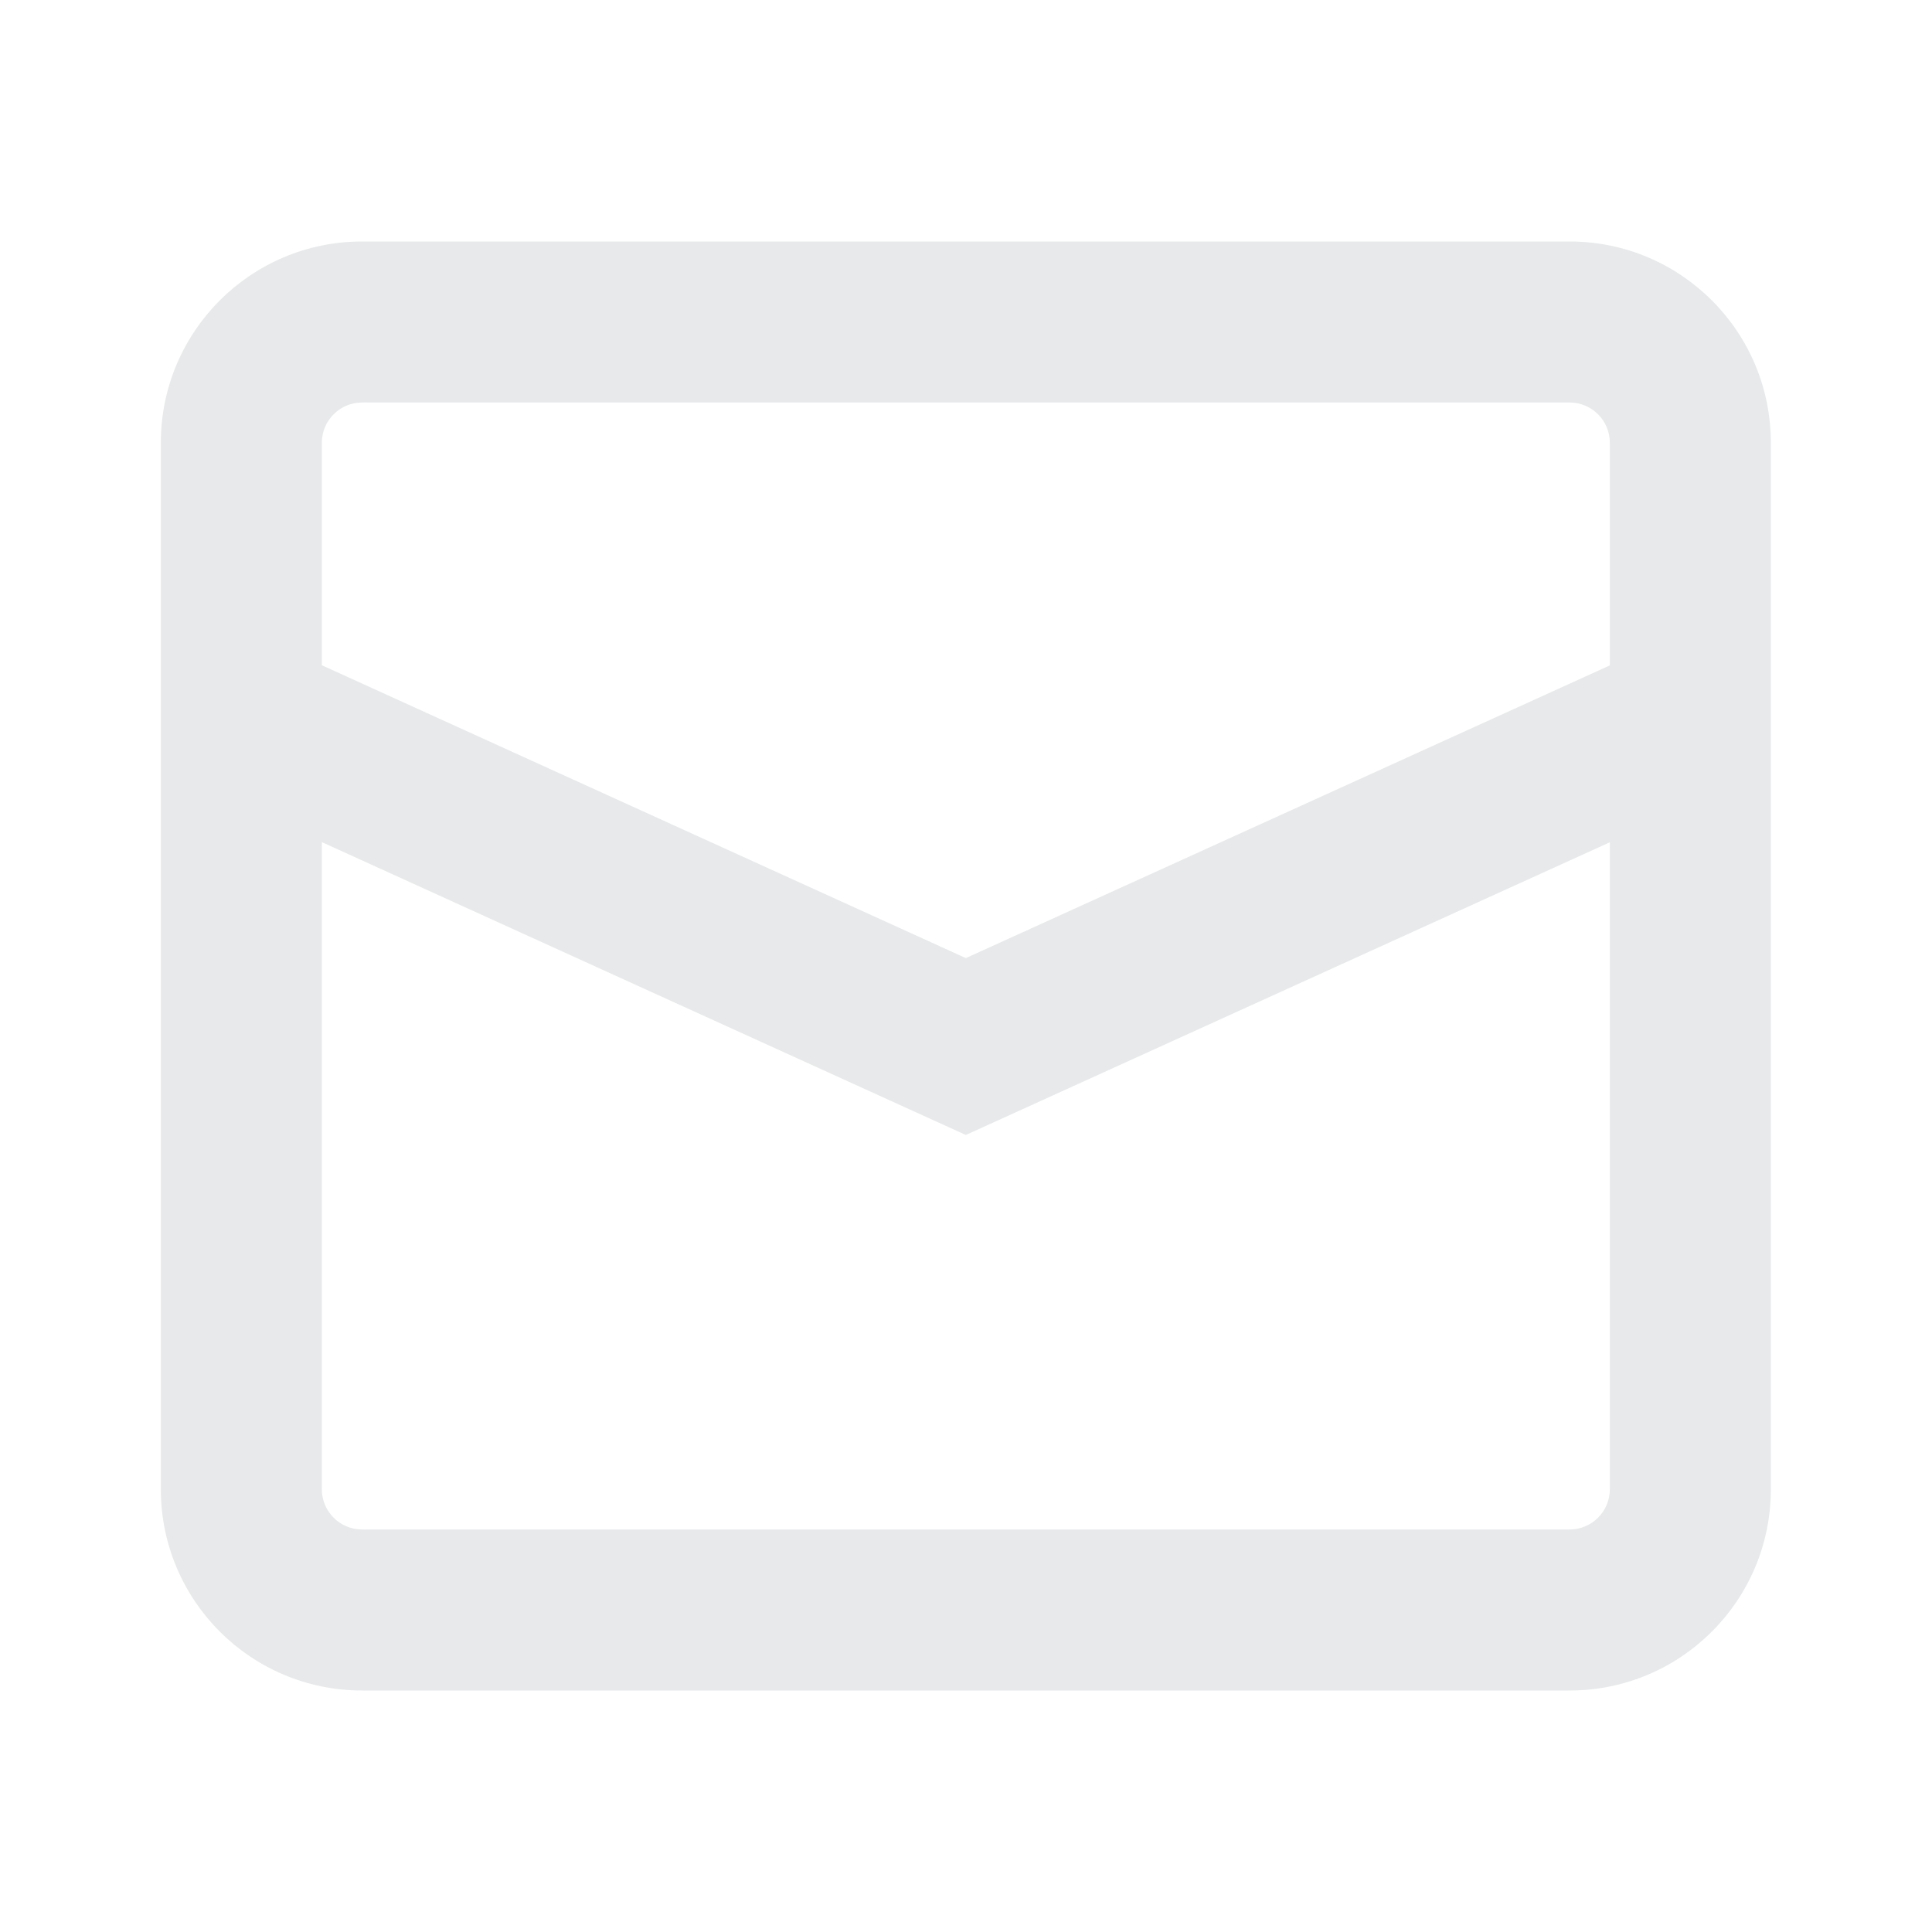
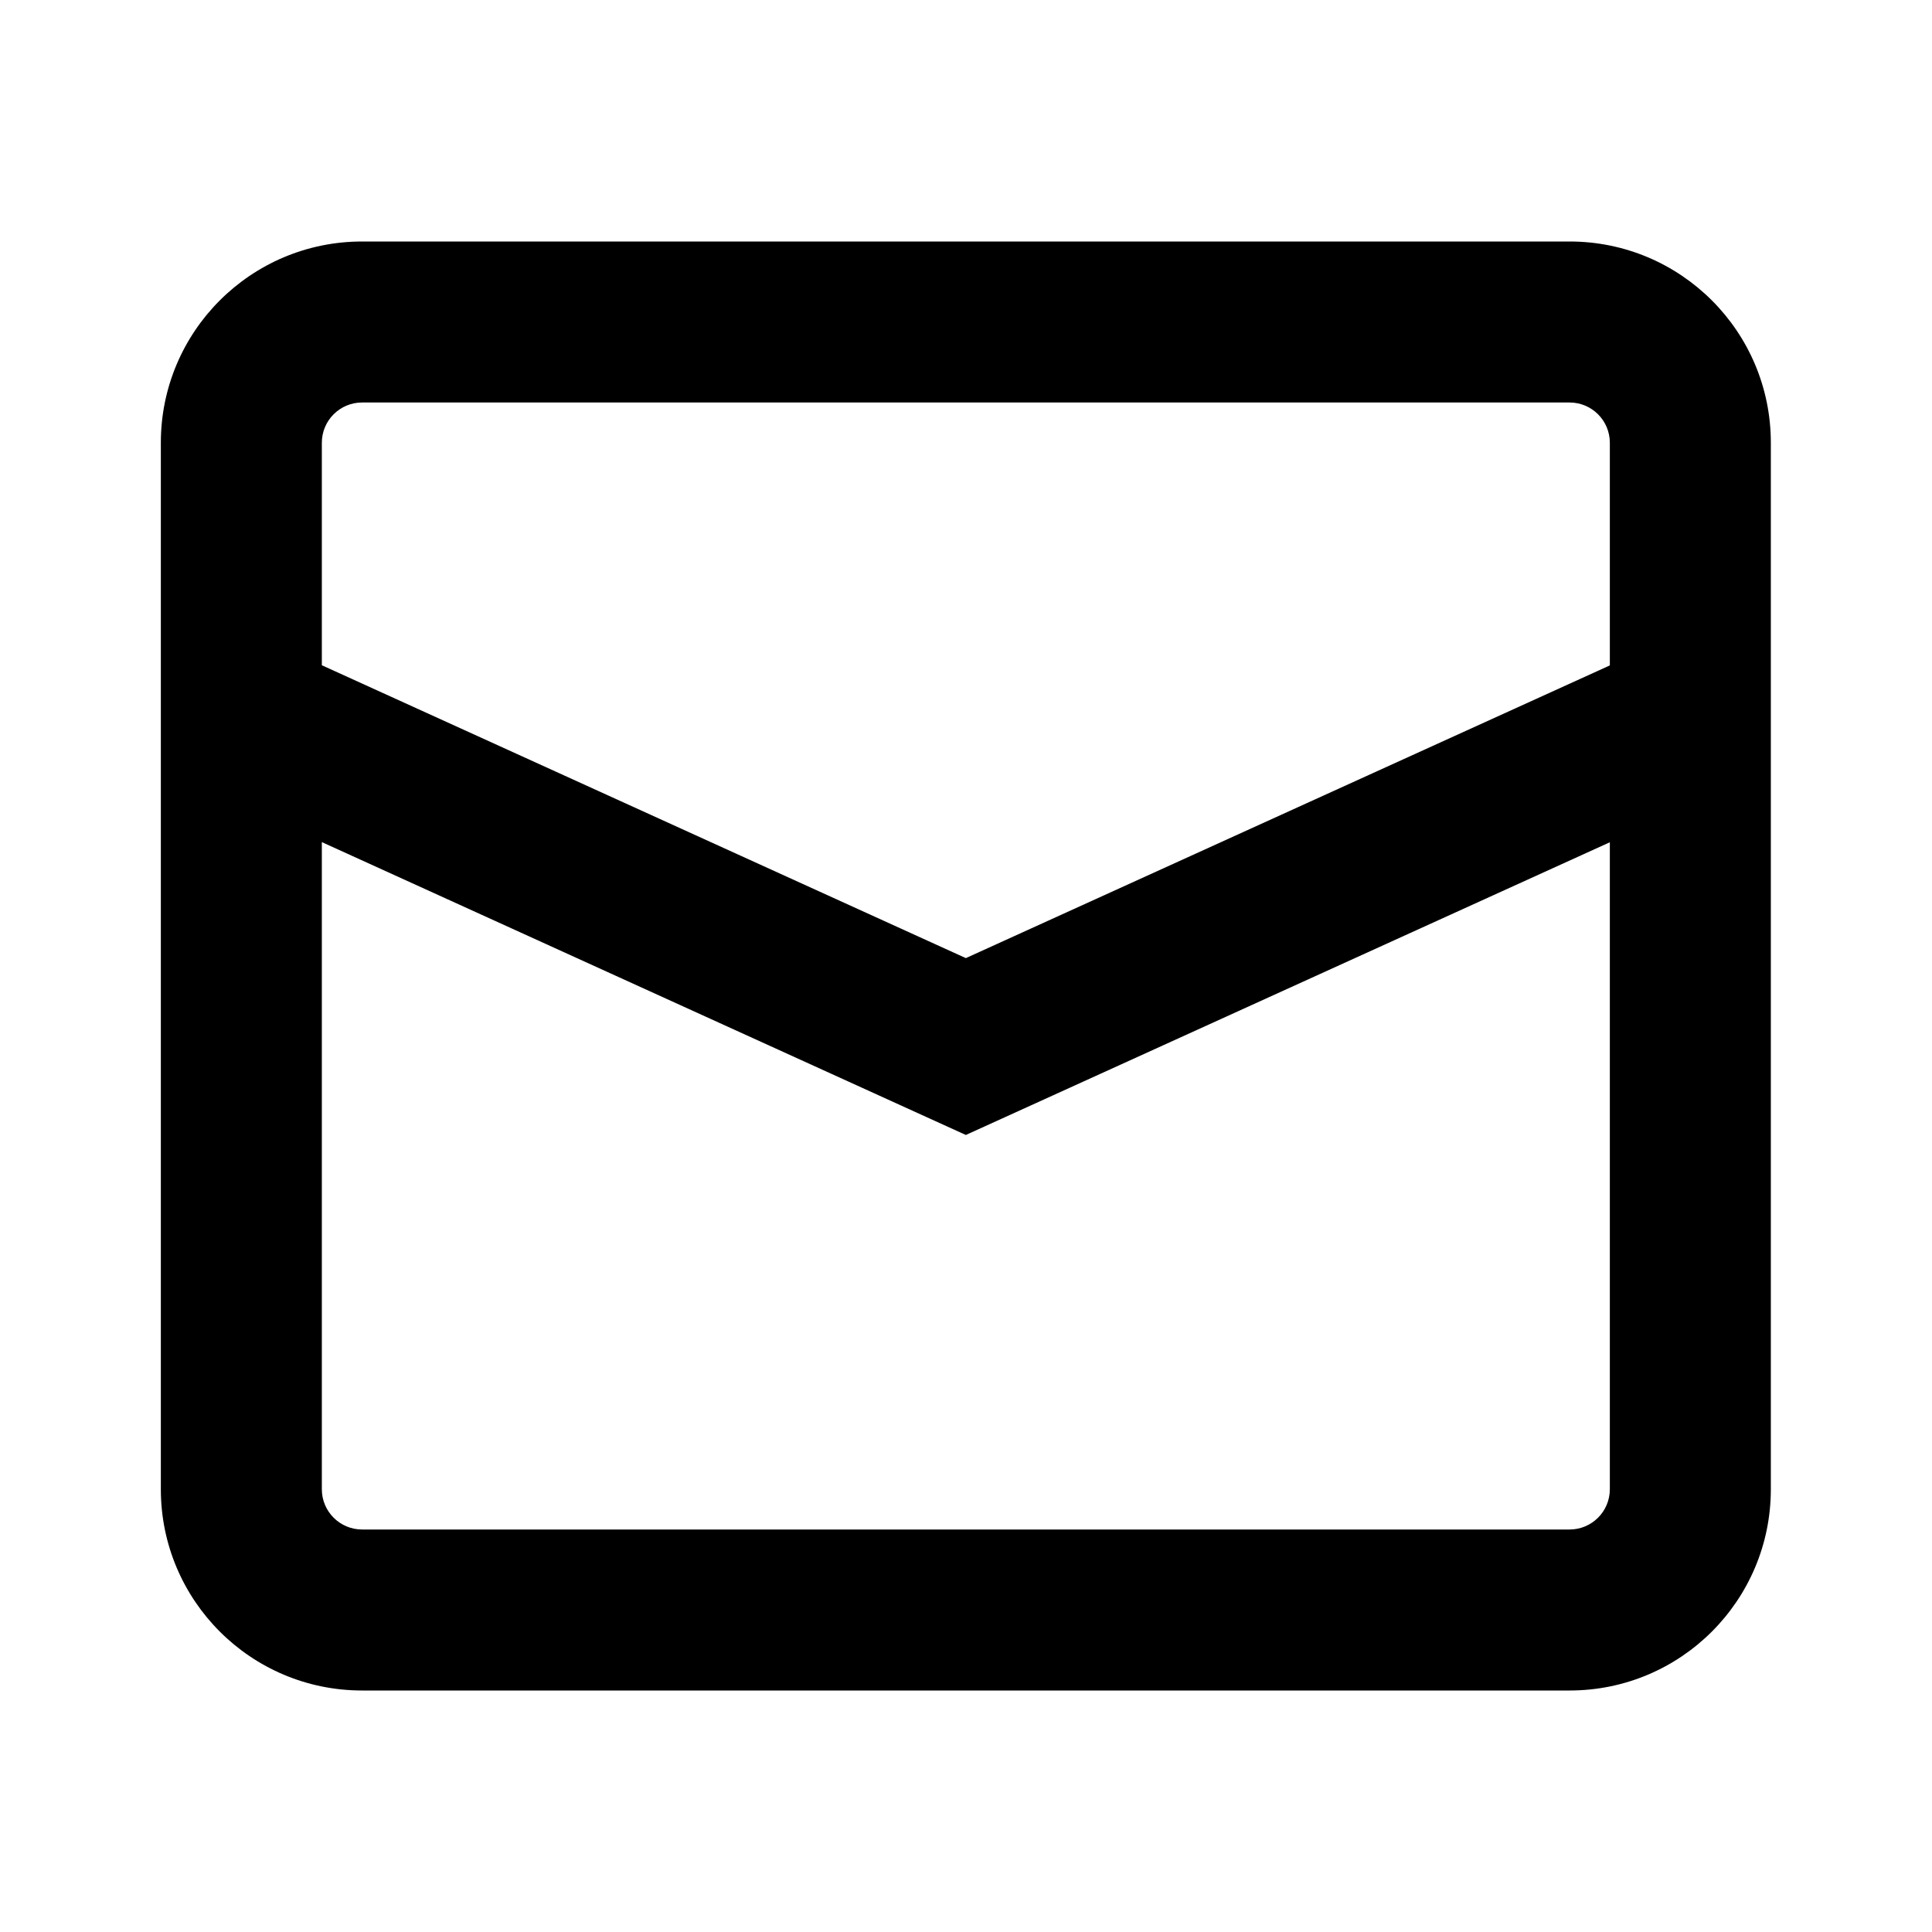
<svg xmlns="http://www.w3.org/2000/svg" viewBox="0 0 24 24" aria-hidden="true">
  <g>
-     <path fill="#e7e9ea" d="M1.998 5.5c0-1.381 1.119-2.5 2.5-2.5h15c1.381 0 2.5 1.119 2.5 2.5v13c0 1.381-1.119 2.5-2.5 2.5h-15c-1.381 0-2.5-1.119-2.5-2.5v-13zm2.5-.5c-.276 0-.5.224-.5.5v2.764l8 3.638 8-3.636V5.5c0-.276-.224-.5-.5-.5h-15zm15.5 5.463l-8 3.636-8-3.638V18.5c0 .276.224.5.5.5h15c.276 0 .5-.224.5-.5v-8.037z" />
+     <path d="M1.998 5.5c0-1.381 1.119-2.5 2.5-2.5h15c1.381 0 2.5 1.119 2.5 2.5v13c0 1.381-1.119 2.5-2.5 2.5h-15c-1.381 0-2.5-1.119-2.5-2.5v-13zm2.5-.5c-.276 0-.5.224-.5.5v2.764l8 3.638 8-3.636V5.5c0-.276-.224-.5-.5-.5h-15zm15.5 5.463l-8 3.636-8-3.638V18.5c0 .276.224.5.5.5h15c.276 0 .5-.224.5-.5v-8.037z" />
  </g>
</svg>
